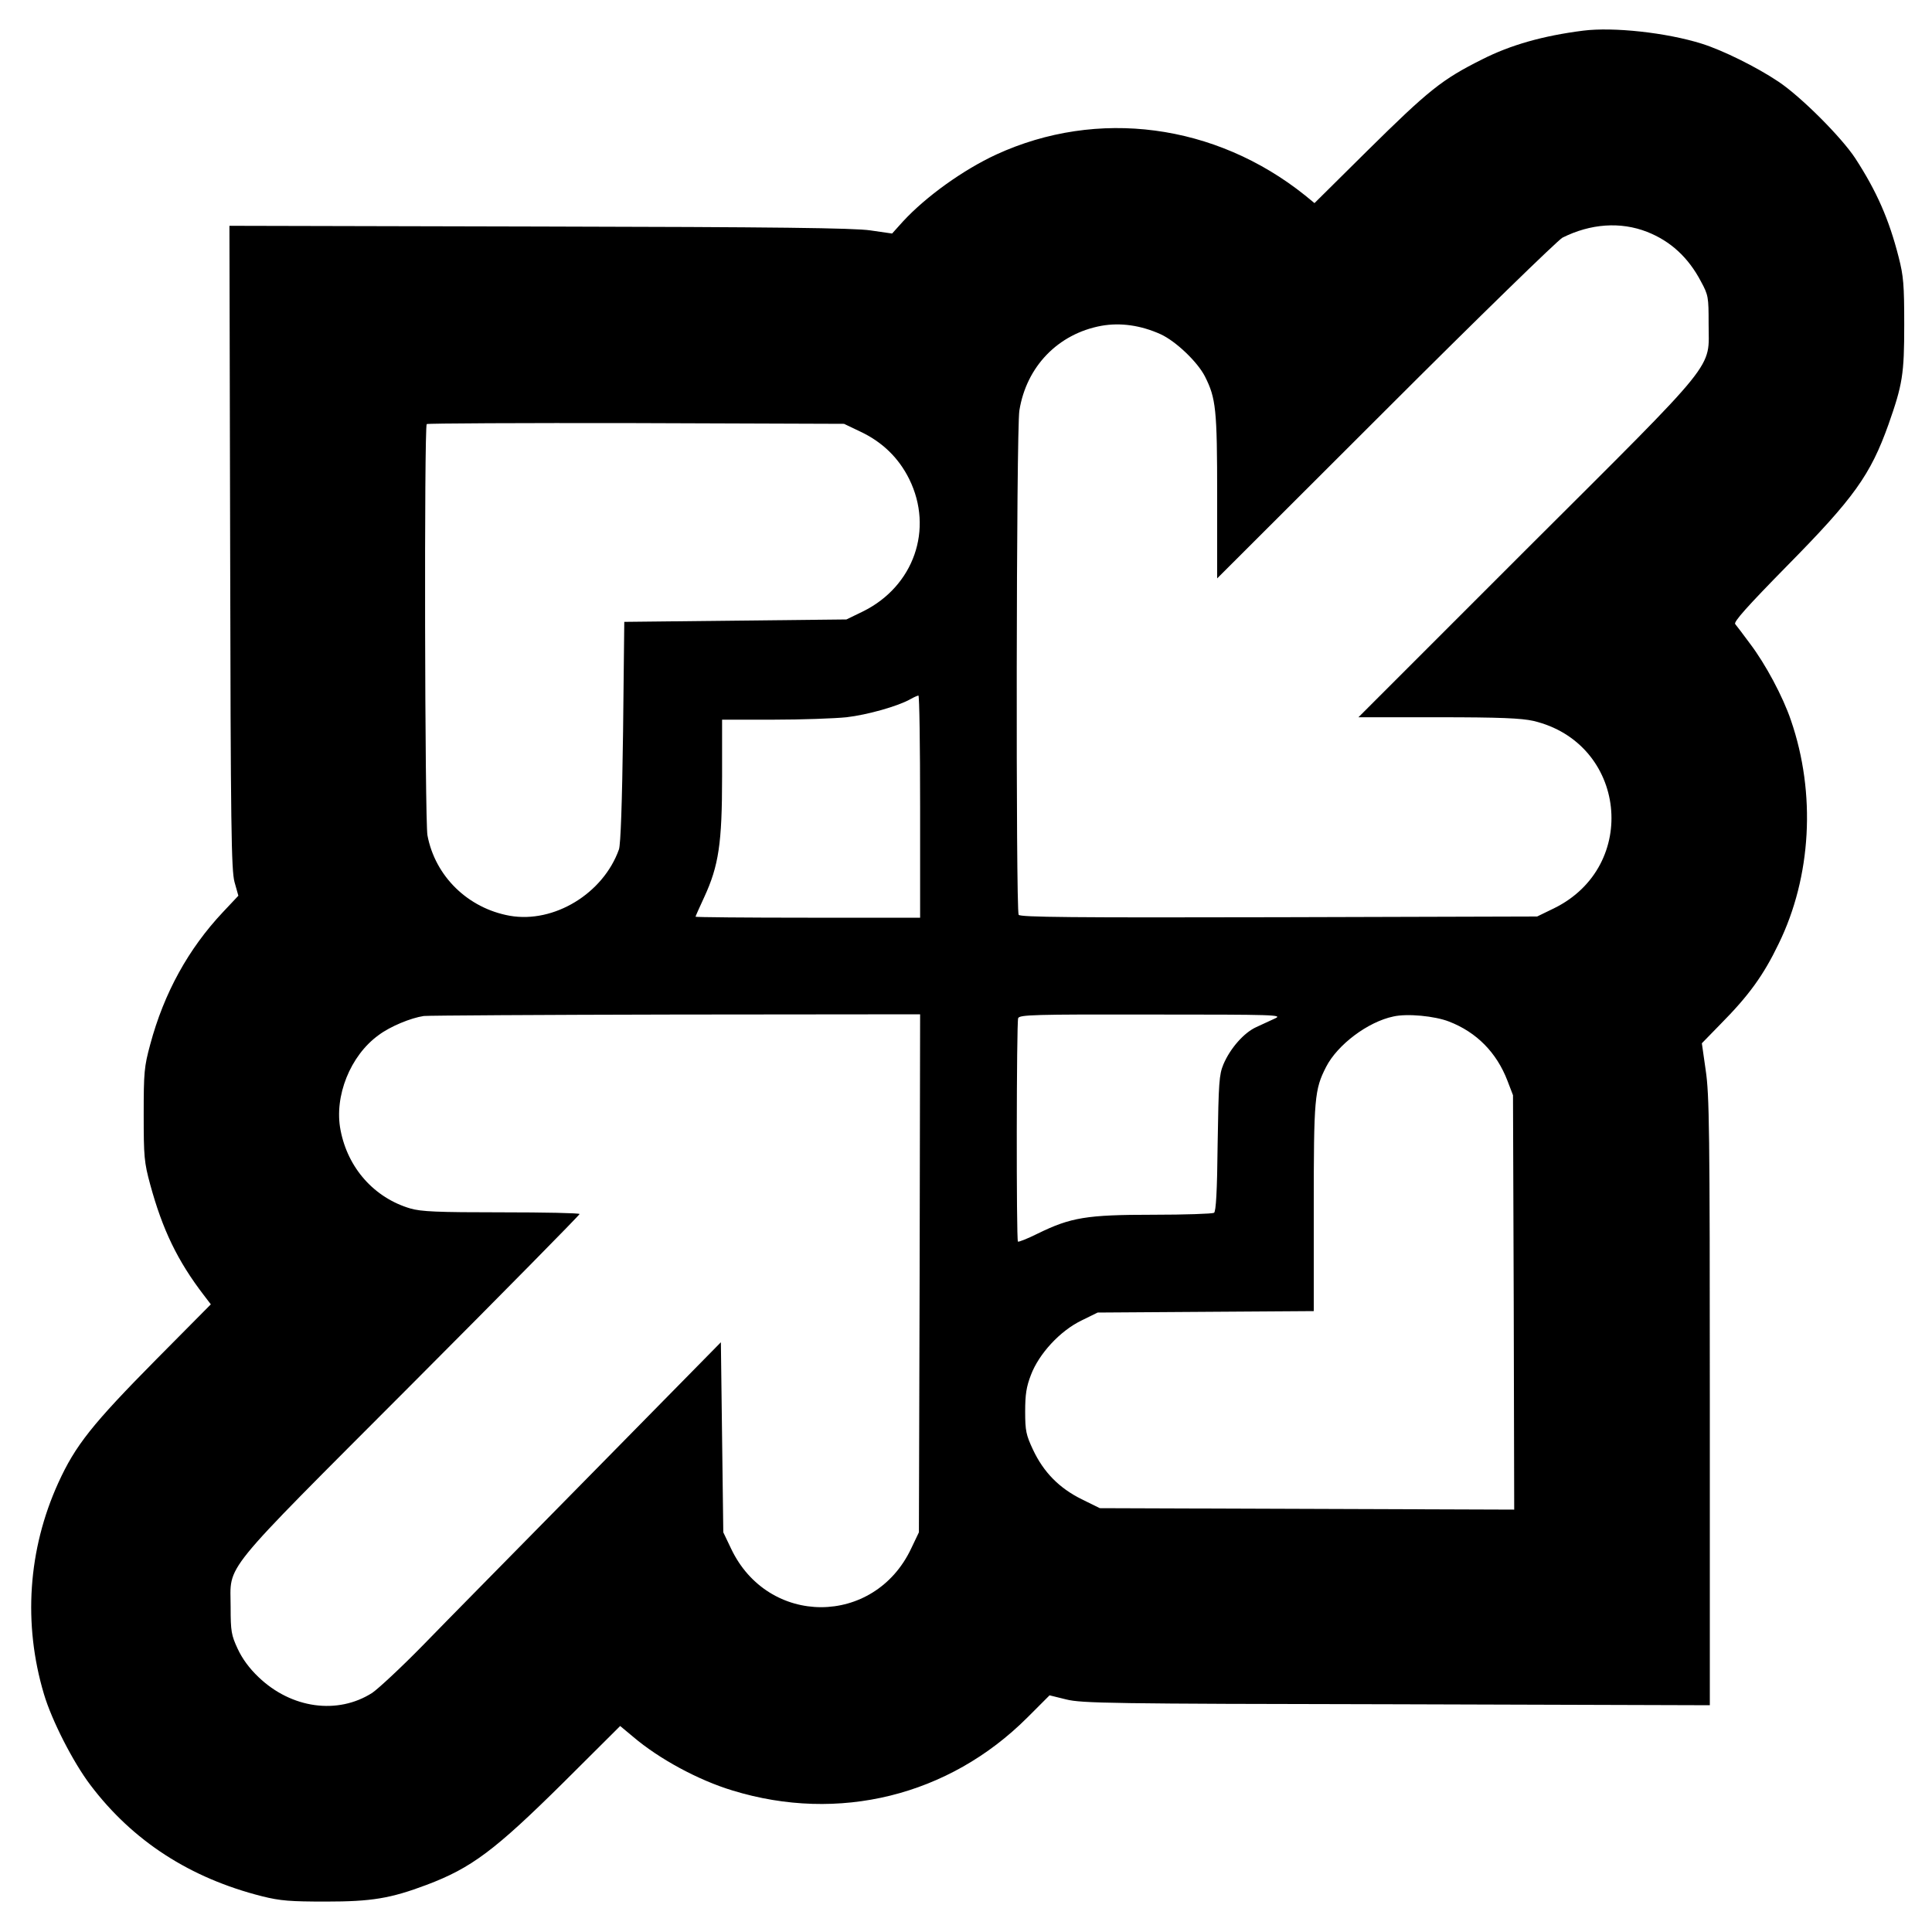
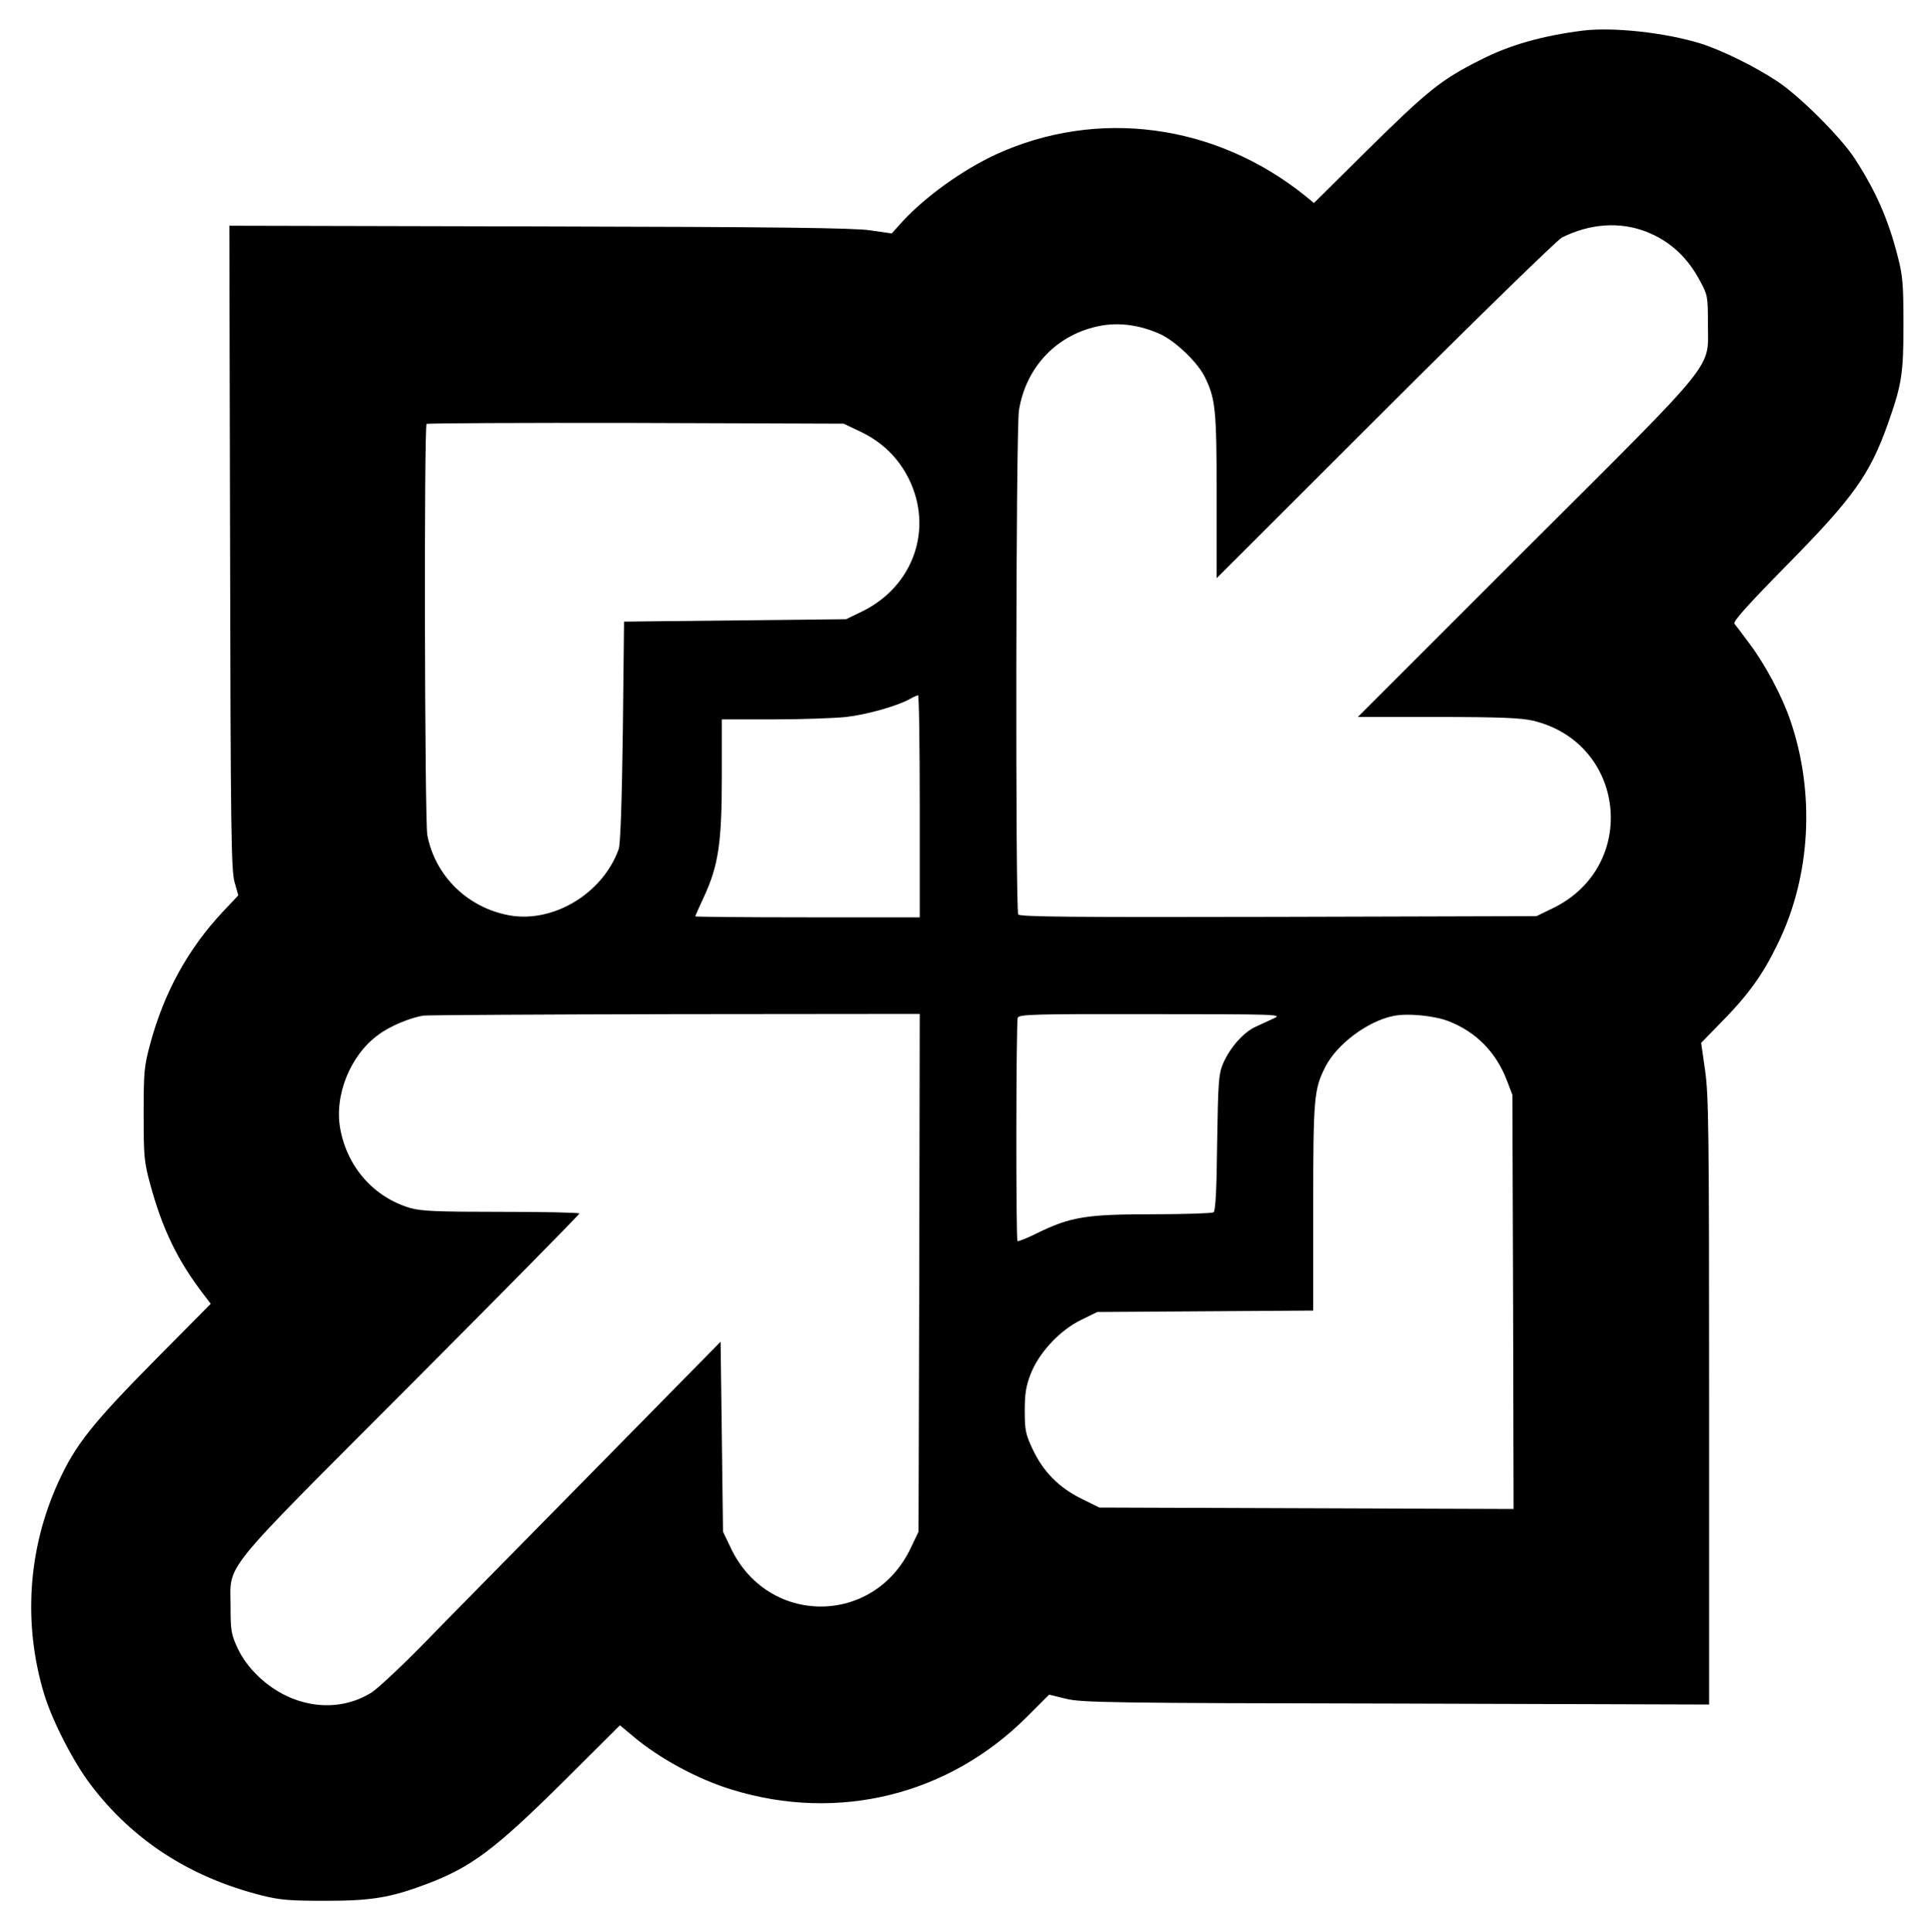
- <svg xmlns="http://www.w3.org/2000/svg" version="1.0" width="800pt" height="800pt" viewBox="0 0 800 800" preserveAspectRatio="xMidYMid meet">
-   <g transform="translate(0,800) scale(0.1,-0.1)" fill="#000000" stroke="none">
-     <path d="M6555 7873 c-165 -21 -300 -59 -418 -119 -166 -83 -220 -126 -478 -381 l-216 -214 -39 32 c-371 297 -859 362 -1279 169 -136 -63 -290 -173 -386 -277 l-45 -50 -90 13 c-68 10 -384 14 -1372 16 l-1282 3 3 -1330 c2 -1170 5 -1337 18 -1387 l16 -57 -64 -68 c-143 -152 -244 -335 -301 -548 -25 -92 -27 -115 -27 -290 0 -175 2 -198 27 -290 51 -187 113 -316 222 -458 l29 -38 -225 -227 c-267 -270 -336 -357 -407 -513 -125 -275 -146 -583 -59 -874 32 -108 120 -281 192 -376 176 -233 414 -386 711 -461 76 -19 117 -22 265 -22 189 0 267 13 416 69 186 70 283 143 566 423 l236 235 54 -45 c107 -91 269 -179 411 -222 440 -135 896 -22 1220 301 l93 93 69 -17 c64 -16 186 -18 1368 -20 l1297 -4 0 1258 c0 1128 -2 1270 -17 1371 l-16 112 76 78 c118 119 179 203 242 334 136 278 155 623 51 925 -33 98 -106 234 -169 317 -28 38 -56 75 -62 82 -7 9 49 72 215 241 277 281 345 376 420 586 58 165 65 207 65 412 0 166 -3 202 -23 280 -40 157 -91 273 -180 410 -58 88 -225 255 -318 317 -91 61 -231 130 -317 157 -146 46 -367 70 -492 54z m265 -833 c97 -38 171 -106 223 -205 31 -57 32 -65 32 -175 0 -194 53 -129 -755 -935 l-695 -695 330 0 c259 0 344 -4 394 -15 386 -91 442 -601 86 -776 l-70 -34 -1069 -3 c-859 -2 -1071 0 -1078 10 -12 20 -10 2010 3 2088 29 182 160 318 340 351 79 14 163 2 245 -35 63 -29 152 -114 183 -174 46 -91 51 -135 51 -497 l0 -340 698 697 c383 383 713 704 732 714 116 58 240 67 350 24z m-3258 -827 c92 -43 160 -110 203 -197 102 -207 19 -444 -192 -548 l-68 -33 -460 -5 -460 -5 -5 -455 c-4 -296 -10 -466 -17 -487 -65 -183 -269 -307 -452 -275 -173 31 -309 163 -341 333 -11 59 -14 1692 -3 1703 4 3 394 5 867 4 l861 -3 67 -32z m248 -1553 l0 -460 -465 0 c-256 0 -465 2 -465 4 0 2 16 38 36 81 60 130 74 223 74 498 l0 237 213 0 c116 0 253 5 302 10 87 10 214 46 265 75 14 8 28 14 33 15 4 0 7 -207 7 -460z m-2 -1932 l-3 -1073 -32 -67 c-153 -324 -593 -324 -746 0 l-32 67 -5 393 -5 394 -535 -544 c-294 -299 -609 -618 -699 -711 -90 -92 -185 -180 -210 -197 -143 -91 -334 -65 -470 65 -39 37 -68 77 -87 118 -26 56 -29 72 -29 172 0 184 -55 116 747 920 384 385 698 704 698 708 0 4 -145 7 -323 7 -268 0 -333 3 -378 16 -149 44 -259 167 -289 325 -27 139 40 308 158 393 48 36 133 71 187 79 17 2 486 5 1043 6 l1012 1 -2 -1072z m1472 1055 c-19 -9 -54 -25 -78 -36 -51 -23 -108 -88 -136 -154 -18 -43 -20 -76 -24 -328 -2 -200 -7 -282 -15 -287 -7 -4 -120 -8 -253 -8 -275 0 -340 -11 -477 -78 -42 -21 -80 -36 -82 -33 -7 7 -6 907 1 925 6 14 63 16 553 15 509 0 544 -1 511 -16z m720 -13 c114 -44 197 -128 242 -245 l23 -60 3 -858 2 -858 -858 3 -858 3 -75 37 c-93 46 -158 112 -202 206 -28 60 -32 77 -32 157 0 71 5 103 24 152 33 87 120 182 209 225 l67 33 447 3 448 3 0 427 c0 456 3 490 51 584 47 92 173 187 279 209 57 13 171 2 230 -21z" />
+ <svg xmlns="http://www.w3.org/2000/svg" width="1066.667" height="1066.667" preserveAspectRatio="xMidYMid meet" version="1.0" viewBox="0 0 800 800">
+   <g fill="#000" stroke="none">
+     <path d="M6555 7873 c-165 -21 -300 -59 -418 -119 -166 -83 -220 -126 -478 -381 l-216 -214 -39 32 c-371 297 -859 362 -1279 169 -136 -63 -290 -173 -386 -277 l-45 -50 -90 13 c-68 10 -384 14 -1372 16 l-1282 3 3 -1330 c2 -1170 5 -1337 18 -1387 l16 -57 -64 -68 c-143 -152 -244 -335 -301 -548 -25 -92 -27 -115 -27 -290 0 -175 2 -198 27 -290 51 -187 113 -316 222 -458 l29 -38 -225 -227 c-267 -270 -336 -357 -407 -513 -125 -275 -146 -583 -59 -874 32 -108 120 -281 192 -376 176 -233 414 -386 711 -461 76 -19 117 -22 265 -22 189 0 267 13 416 69 186 70 283 143 566 423 l236 235 54 -45 c107 -91 269 -179 411 -222 440 -135 896 -22 1220 301 l93 93 69 -17 c64 -16 186 -18 1368 -20 l1297 -4 0 1258 c0 1128 -2 1270 -17 1371 l-16 112 76 78 c118 119 179 203 242 334 136 278 155 623 51 925 -33 98 -106 234 -169 317 -28 38 -56 75 -62 82 -7 9 49 72 215 241 277 281 345 376 420 586 58 165 65 207 65 412 0 166 -3 202 -23 280 -40 157 -91 273 -180 410 -58 88 -225 255 -318 317 -91 61 -231 130 -317 157 -146 46 -367 70 -492 54z m265 -833 c97 -38 171 -106 223 -205 31 -57 32 -65 32 -175 0 -194 53 -129 -755 -935 l-695 -695 330 0 c259 0 344 -4 394 -15 386 -91 442 -601 86 -776 l-70 -34 -1069 -3 c-859 -2 -1071 0 -1078 10 -12 20 -10 2010 3 2088 29 182 160 318 340 351 79 14 163 2 245 -35 63 -29 152 -114 183 -174 46 -91 51 -135 51 -497 l0 -340 698 697 c383 383 713 704 732 714 116 58 240 67 350 24z m-3258 -827 c92 -43 160 -110 203 -197 102 -207 19 -444 -192 -548 l-68 -33 -460 -5 -460 -5 -5 -455 c-4 -296 -10 -466 -17 -487 -65 -183 -269 -307 -452 -275 -173 31 -309 163 -341 333 -11 59 -14 1692 -3 1703 4 3 394 5 867 4 l861 -3 67 -32z m248 -1553 l0 -460 -465 0 c-256 0 -465 2 -465 4 0 2 16 38 36 81 60 130 74 223 74 498 l0 237 213 0 c116 0 253 5 302 10 87 10 214 46 265 75 14 8 28 14 33 15 4 0 7 -207 7 -460z m-2 -1932 l-3 -1073 -32 -67 c-153 -324 -593 -324 -746 0 l-32 67 -5 393 -5 394 -535 -544 c-294 -299 -609 -618 -699 -711 -90 -92 -185 -180 -210 -197 -143 -91 -334 -65 -470 65 -39 37 -68 77 -87 118 -26 56 -29 72 -29 172 0 184 -55 116 747 920 384 385 698 704 698 708 0 4 -145 7 -323 7 -268 0 -333 3 -378 16 -149 44 -259 167 -289 325 -27 139 40 308 158 393 48 36 133 71 187 79 17 2 486 5 1043 6 l1012 1 -2 -1072z m1472 1055 c-19 -9 -54 -25 -78 -36 -51 -23 -108 -88 -136 -154 -18 -43 -20 -76 -24 -328 -2 -200 -7 -282 -15 -287 -7 -4 -120 -8 -253 -8 -275 0 -340 -11 -477 -78 -42 -21 -80 -36 -82 -33 -7 7 -6 907 1 925 6 14 63 16 553 15 509 0 544 -1 511 -16z m720 -13 c114 -44 197 -128 242 -245 l23 -60 3 -858 2 -858 -858 3 -858 3 -75 37 c-93 46 -158 112 -202 206 -28 60 -32 77 -32 157 0 71 5 103 24 152 33 87 120 182 209 225 l67 33 447 3 448 3 0 427 c0 456 3 490 51 584 47 92 173 187 279 209 57 13 171 2 230 -21z" transform="translate(0,800) scale(0.1,-0.1)" />
  </g>
</svg>
